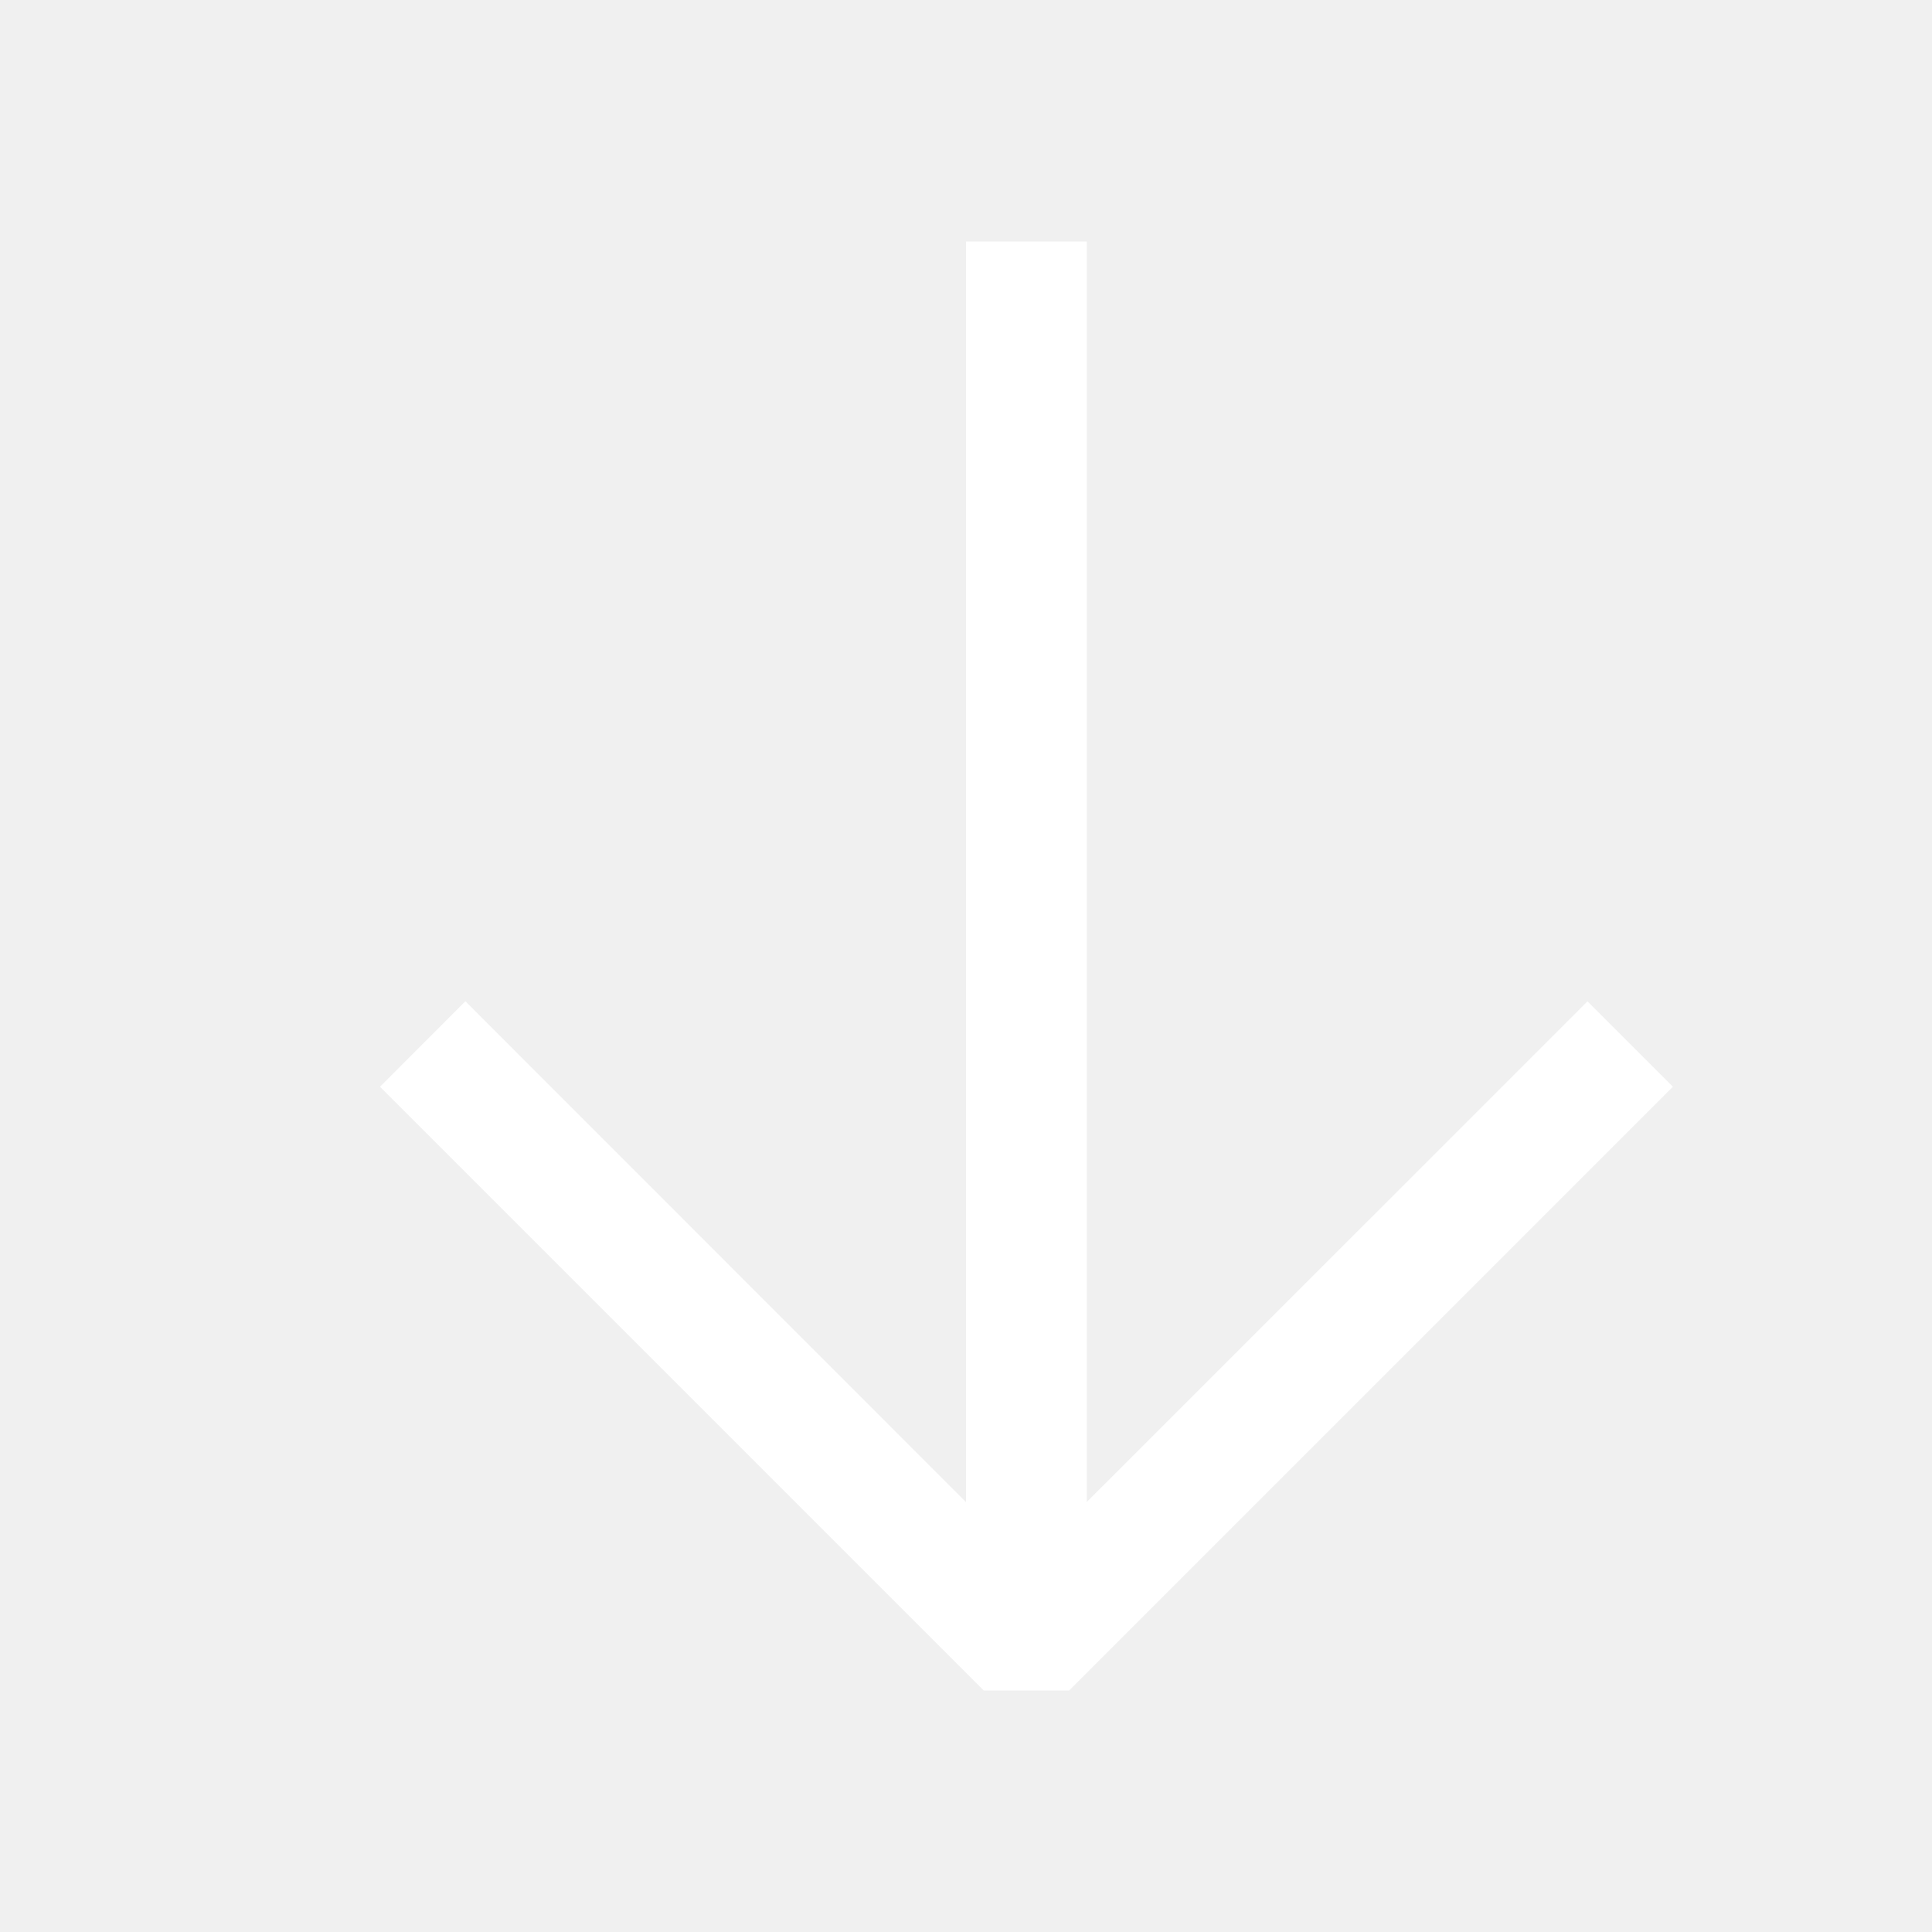
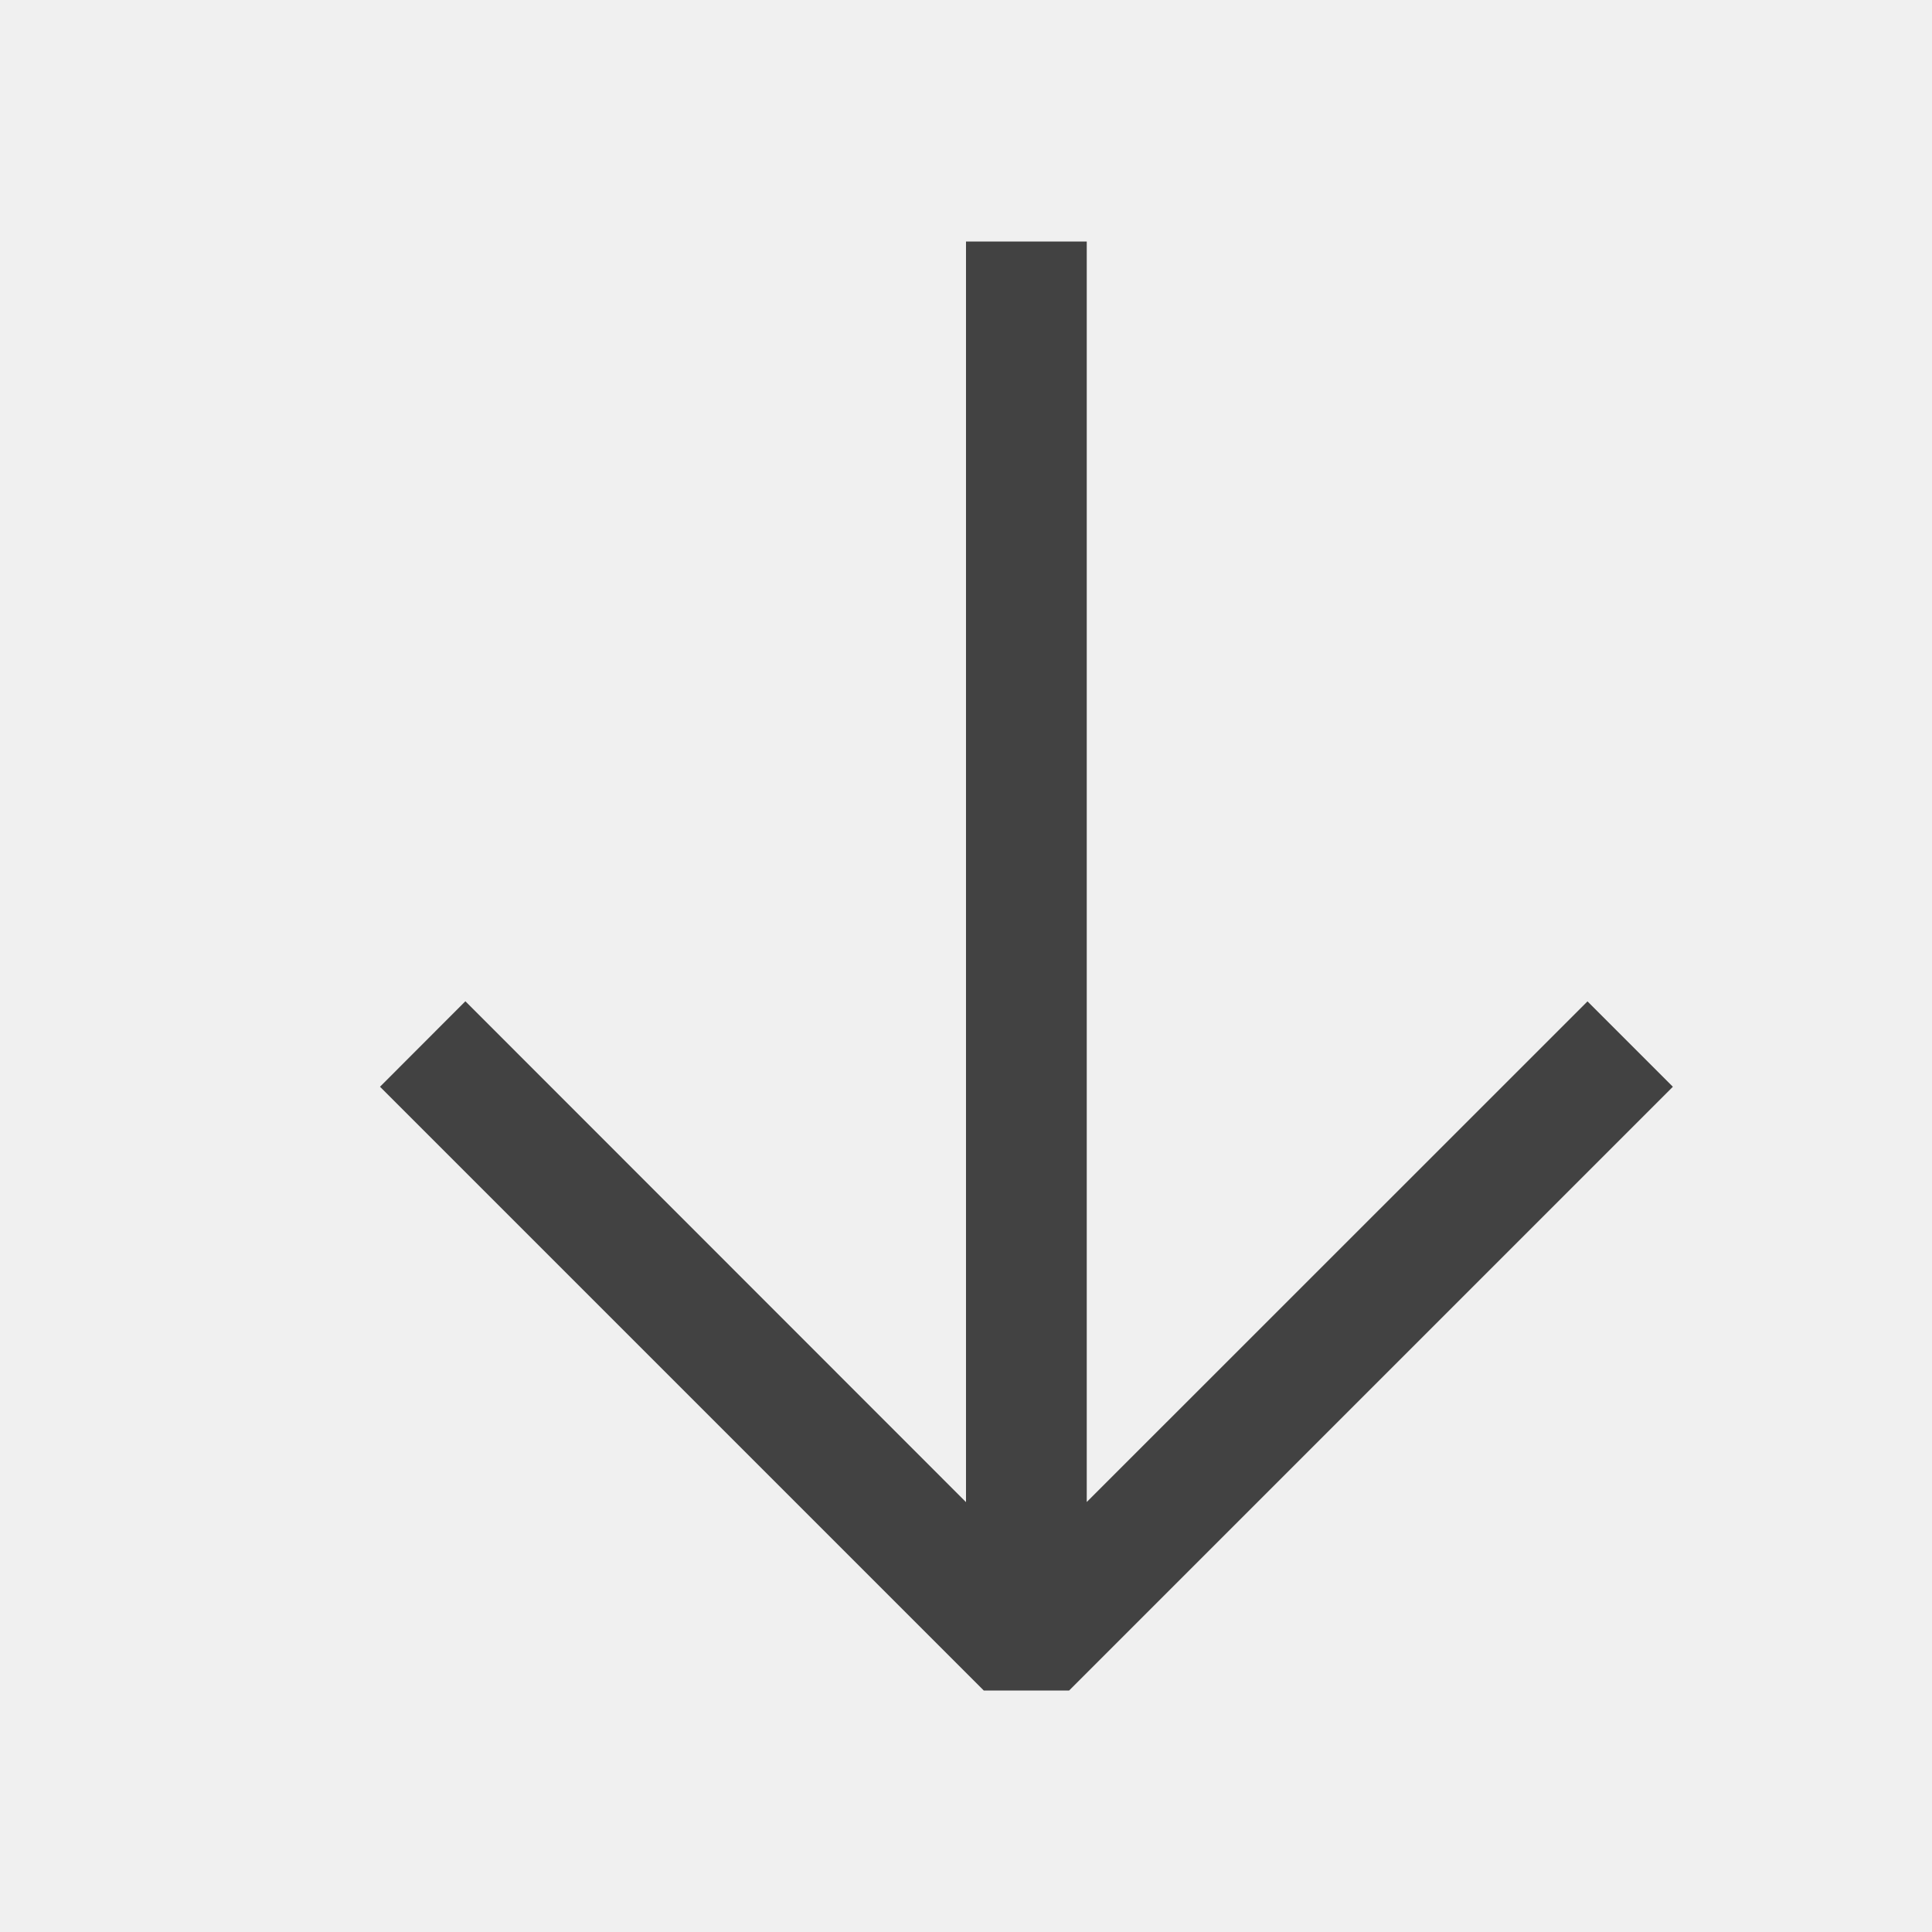
- <svg xmlns="http://www.w3.org/2000/svg" width="16" height="16" viewBox="0 0 16 16" fill="white">
+ <svg xmlns="http://www.w3.org/2000/svg" width="16" height="16" viewBox="0 0 16 16" fill="#424242">
  <path fill-rule="evenodd" clip-rule="evenodd" d="M3.147 9l5 5h.707l5-5-.707-.707L9 12.439V2H8v10.44L3.854 8.292 3.147 9z" />
</svg>
